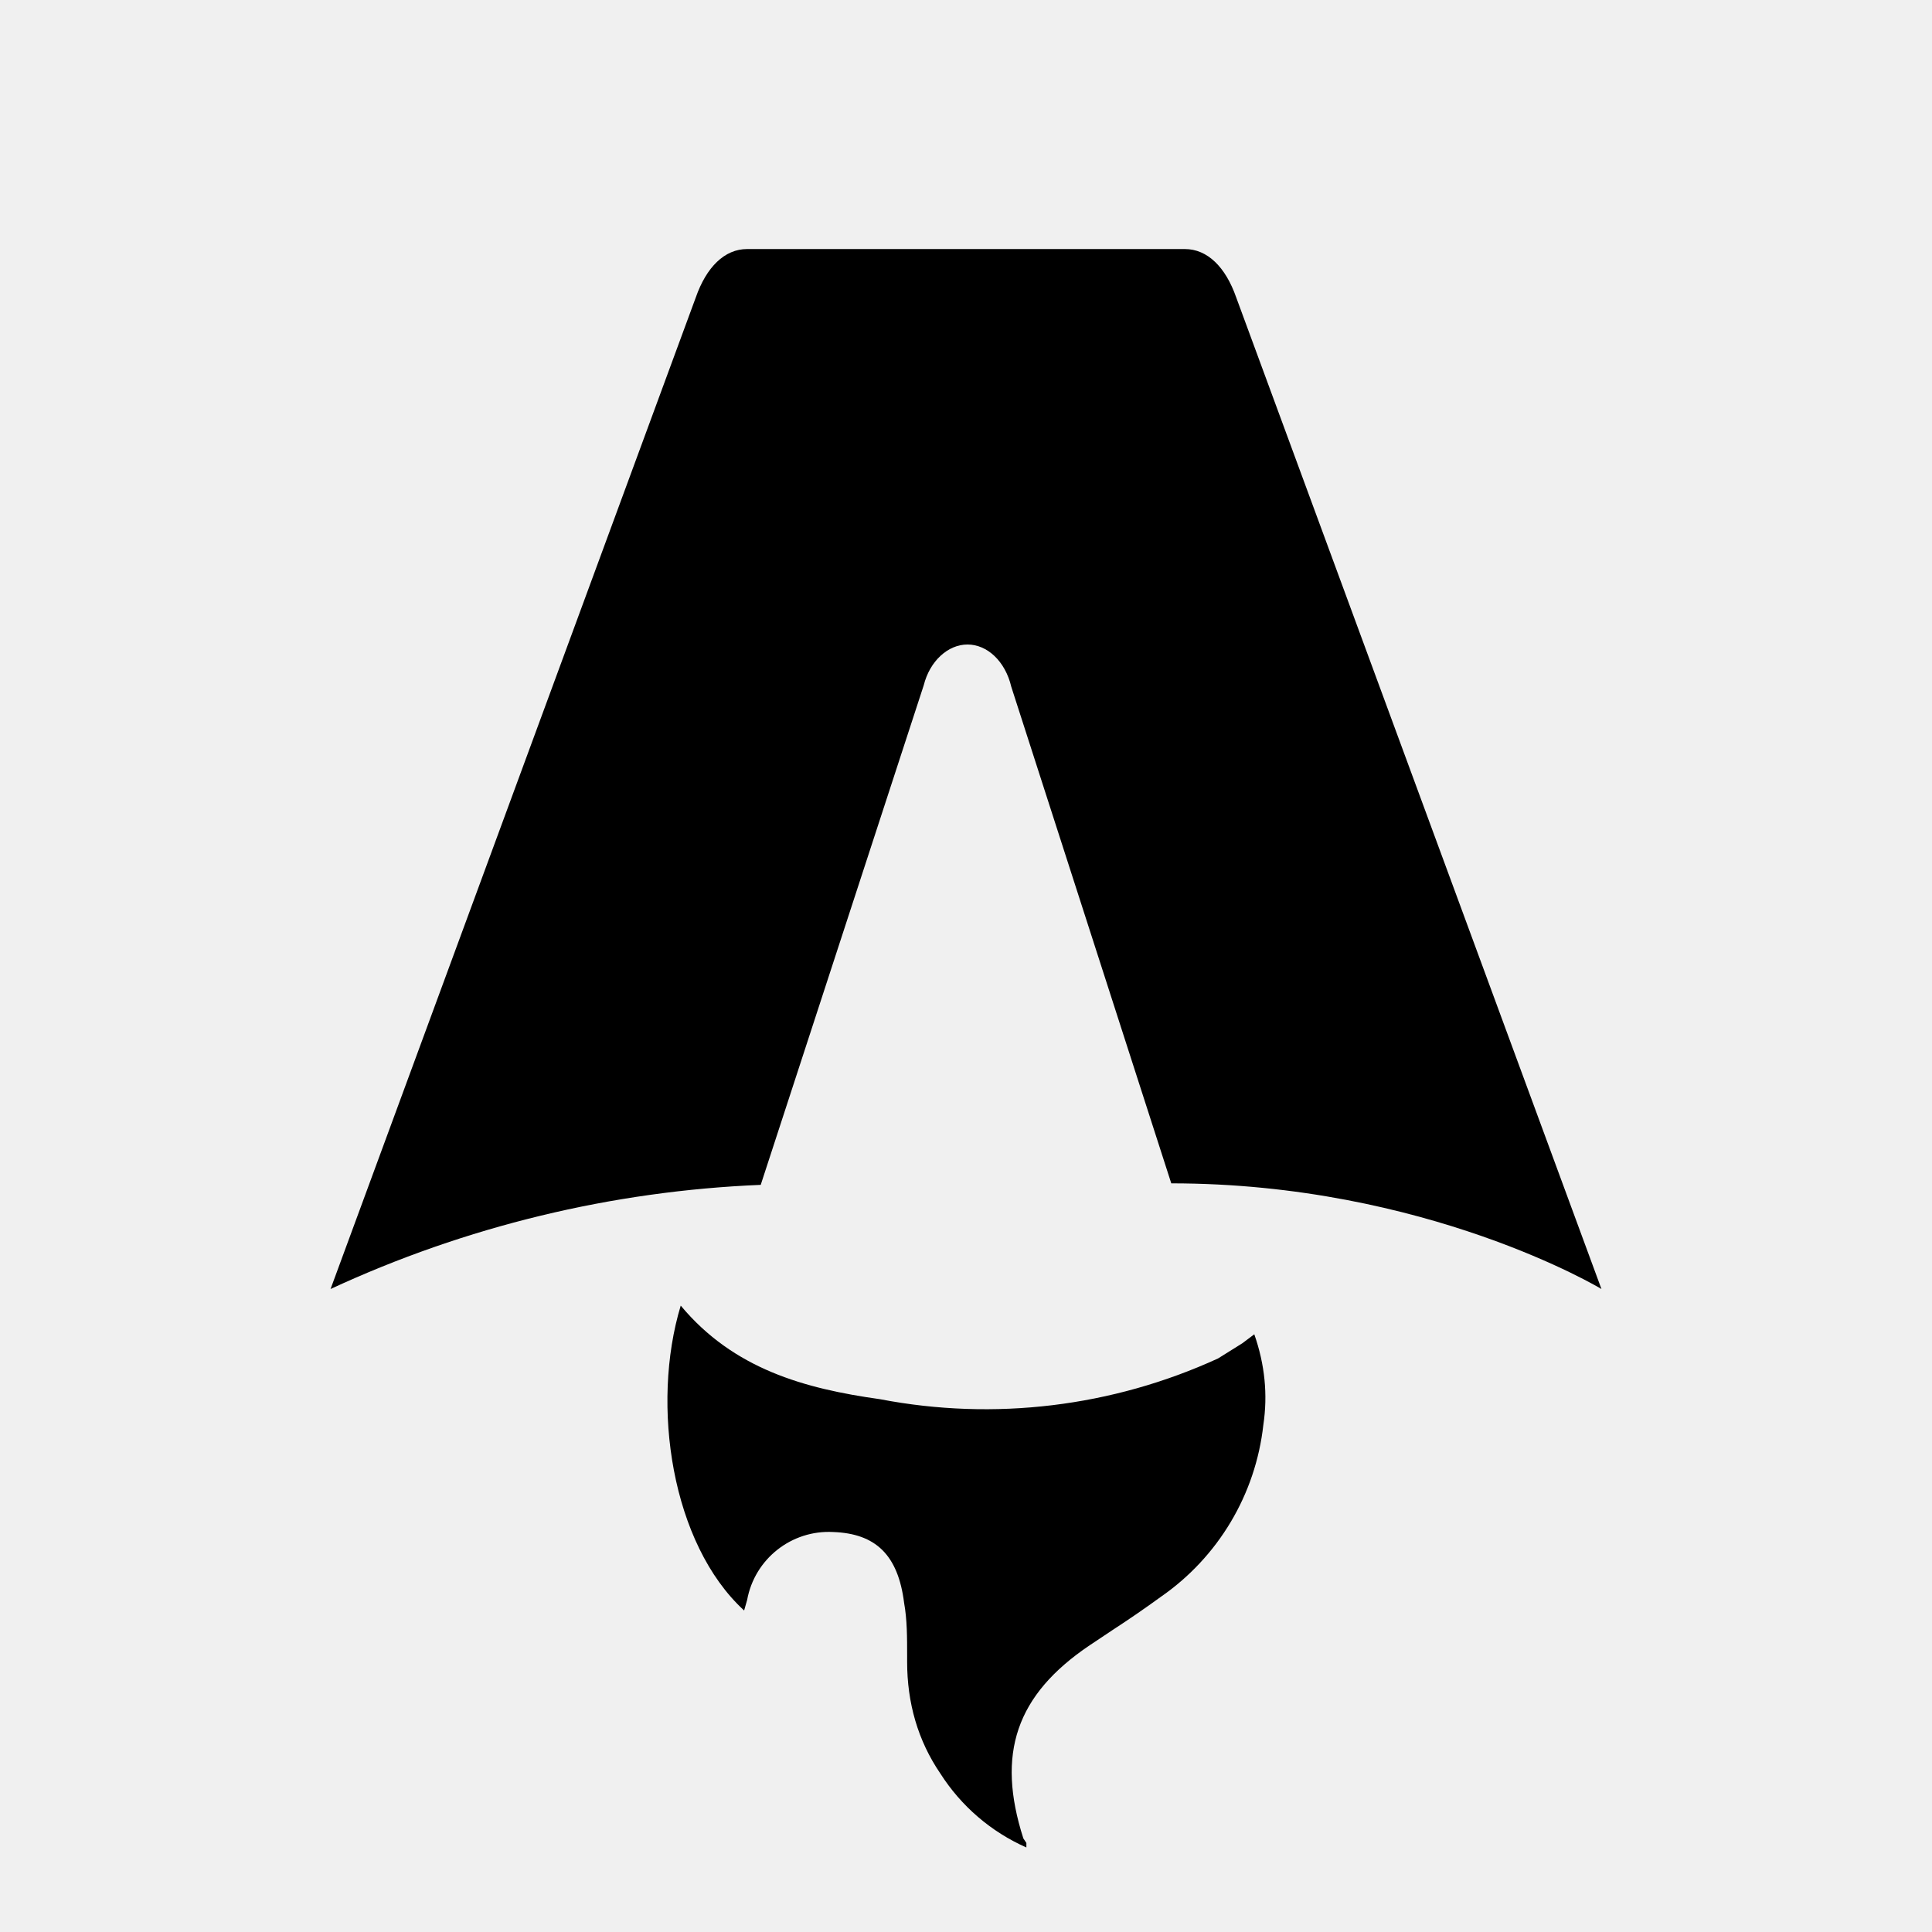
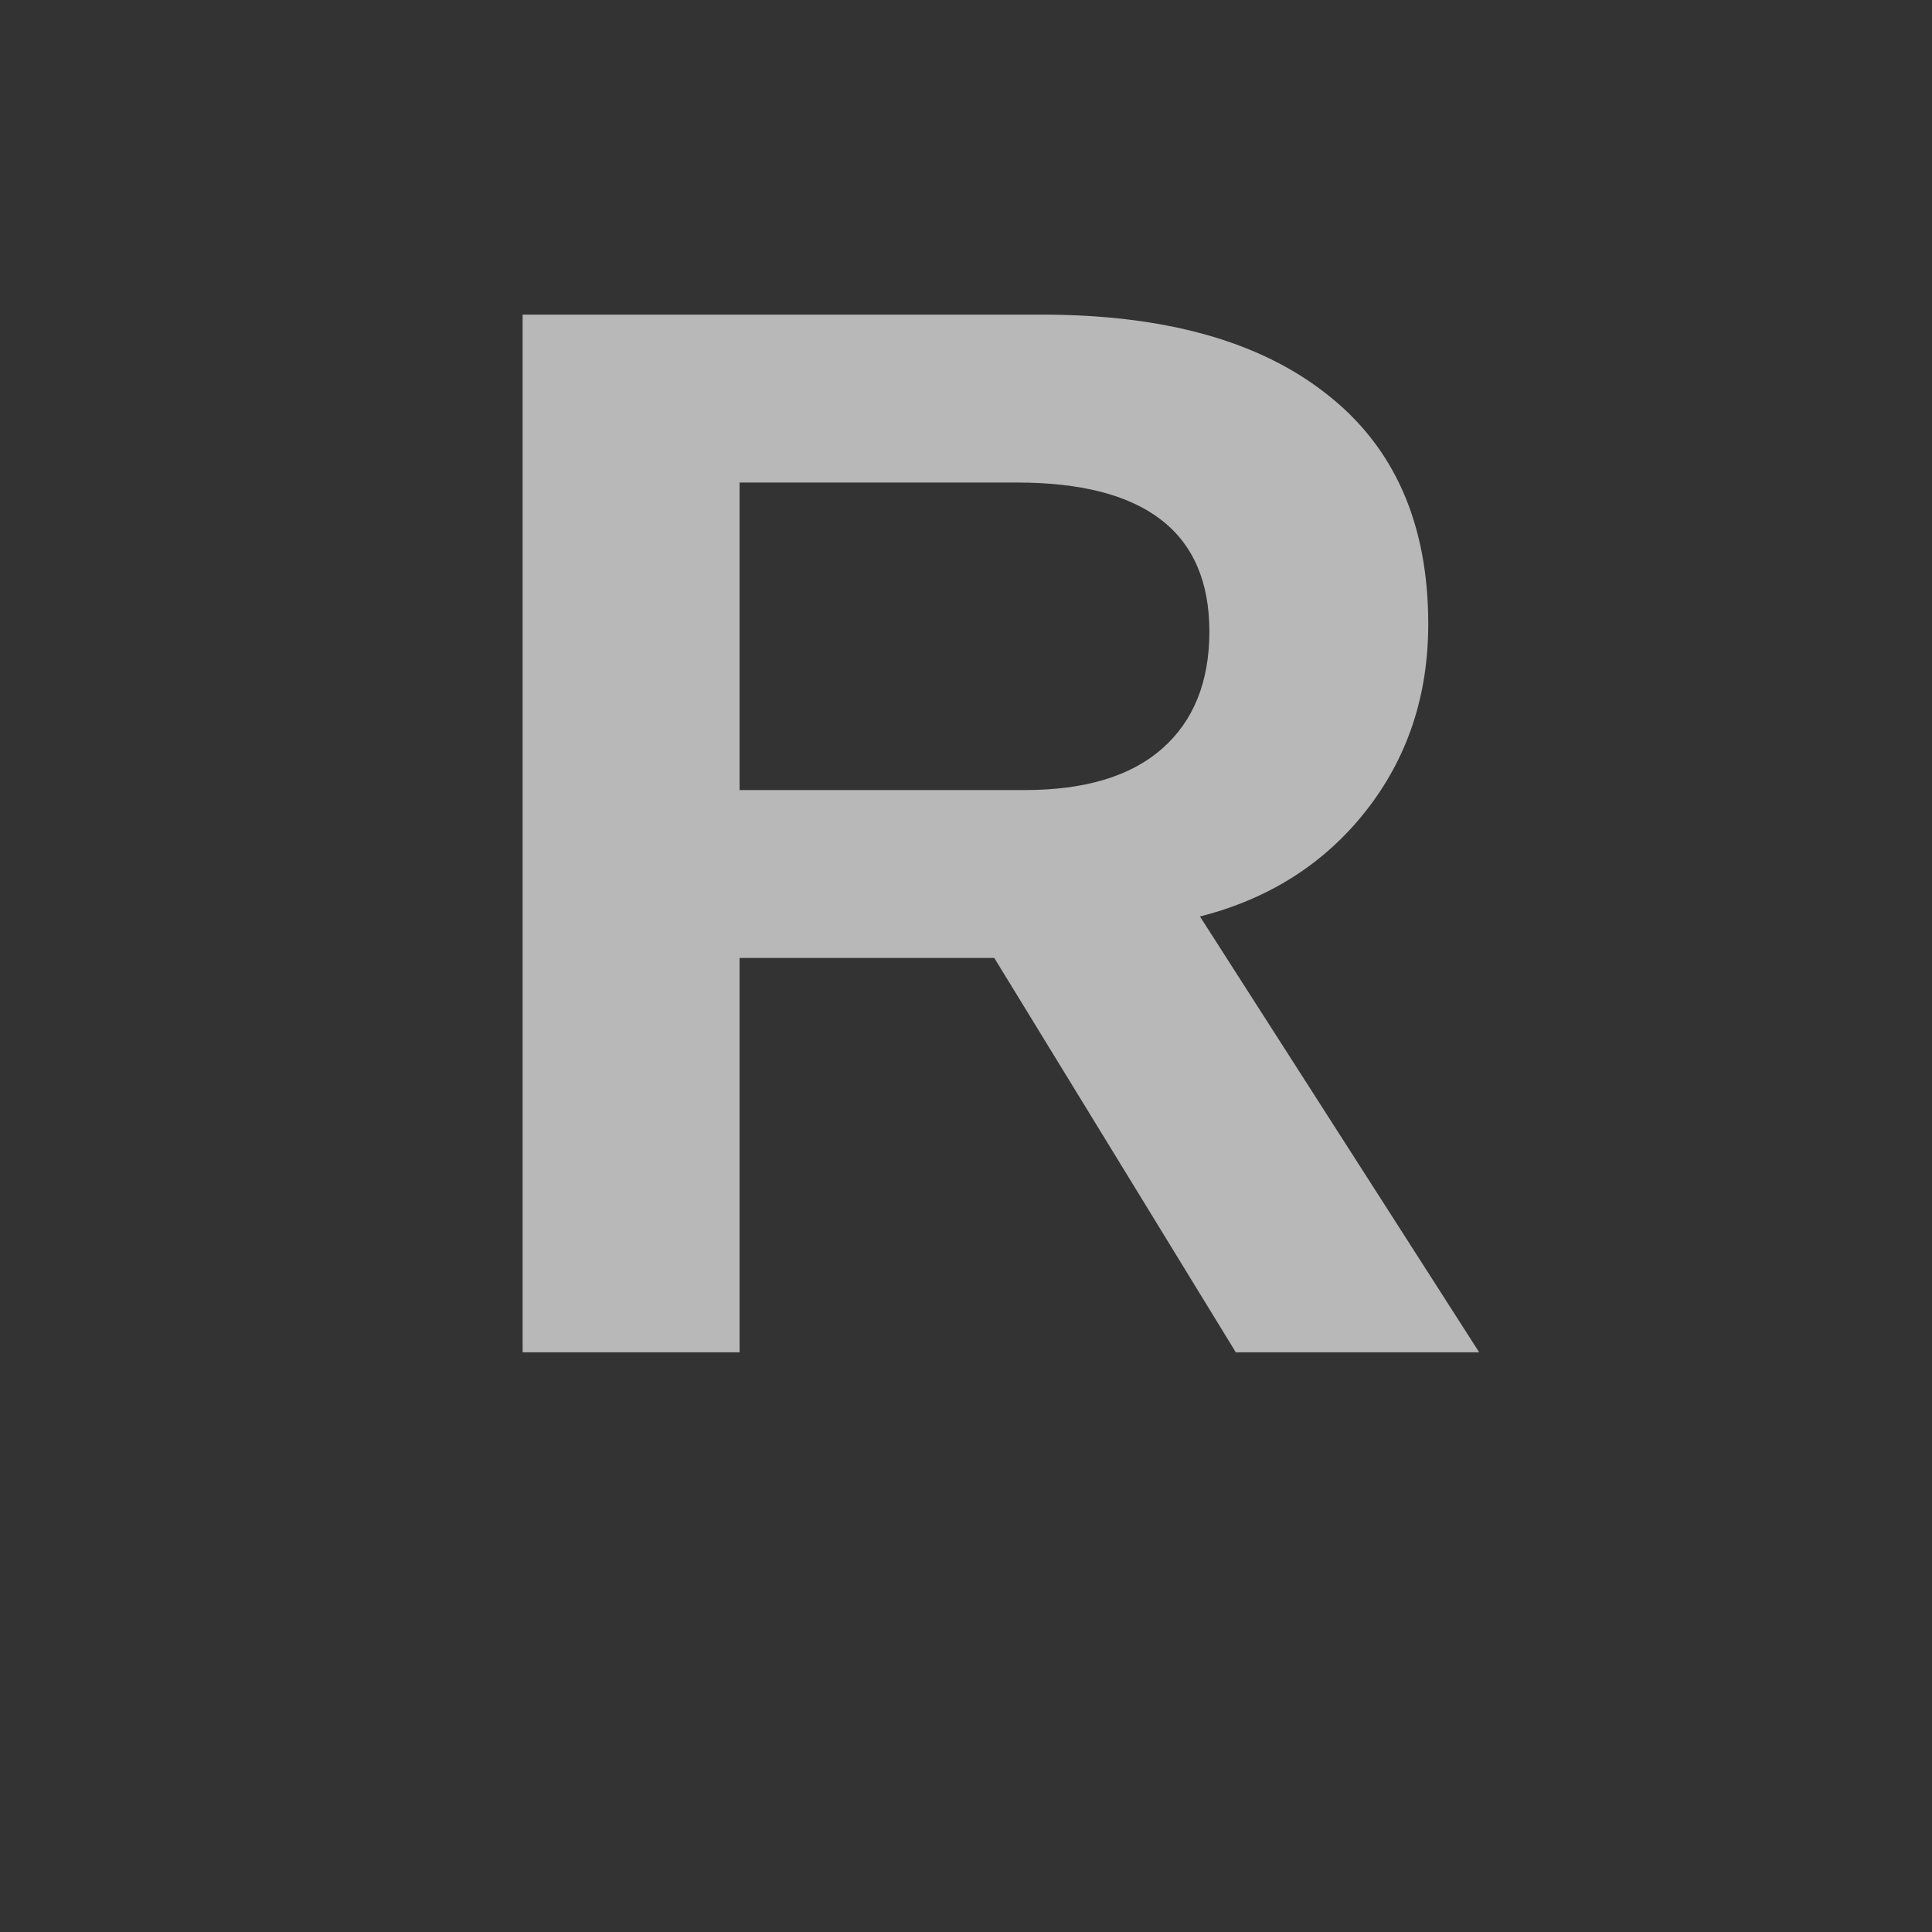
- <svg xmlns="http://www.w3.org/2000/svg" fill="none" viewBox="0 0 128 128">
-   <path d="M50.4 78.5a75.1 75.1 0 0 0-28.5 6.9l24.2-65.7c.7-2 1.9-3.2 3.4-3.2h29c1.5 0 2.7 1.2 3.4 3.2l24.2 65.7s-11.6-7-28.5-7L67 45.5c-.4-1.7-1.6-2.8-2.9-2.8-1.3 0-2.5 1.1-2.9 2.7L50.4 78.5Zm-1.1 28.2Zm-4.2-20.2c-2 6.6-.6 15.8 4.2 20.2a17.5 17.5 0 0 1 .2-.7 5.5 5.5 0 0 1 5.7-4.5c2.8.1 4.3 1.5 4.7 4.7.2 1.1.2 2.3.2 3.5v.4c0 2.7.7 5.2 2.2 7.4a13 13 0 0 0 5.7 4.9v-.3l-.2-.3c-1.8-5.6-.5-9.5 4.4-12.8l1.5-1a73 73 0 0 0 3.2-2.2 16 16 0 0 0 6.8-11.4c.3-2 .1-4-.6-6l-.8.6-1.6 1a37 37 0 0 1-22.4 2.7c-5-.7-9.7-2-13.2-6.2Z" />
-   <style>
-         path { fill: #000; }
-         @media (prefers-color-scheme: dark) {
-             path { fill: #FFF; }
-         }
-     </style>
+ <svg xmlns="http://www.w3.org/2000/svg" width="16" height="16" viewBox="0 0 16 16" role="img" aria-label="R favicon">
+   <rect width="16" height="16" fill="#333333" />
+   <text x="8" y="11.2" text-anchor="middle" font-family="Arial, Helvetica, sans-serif" font-size="12.5" font-weight="700" fill="#B8B8B8">R</text>
</svg>
